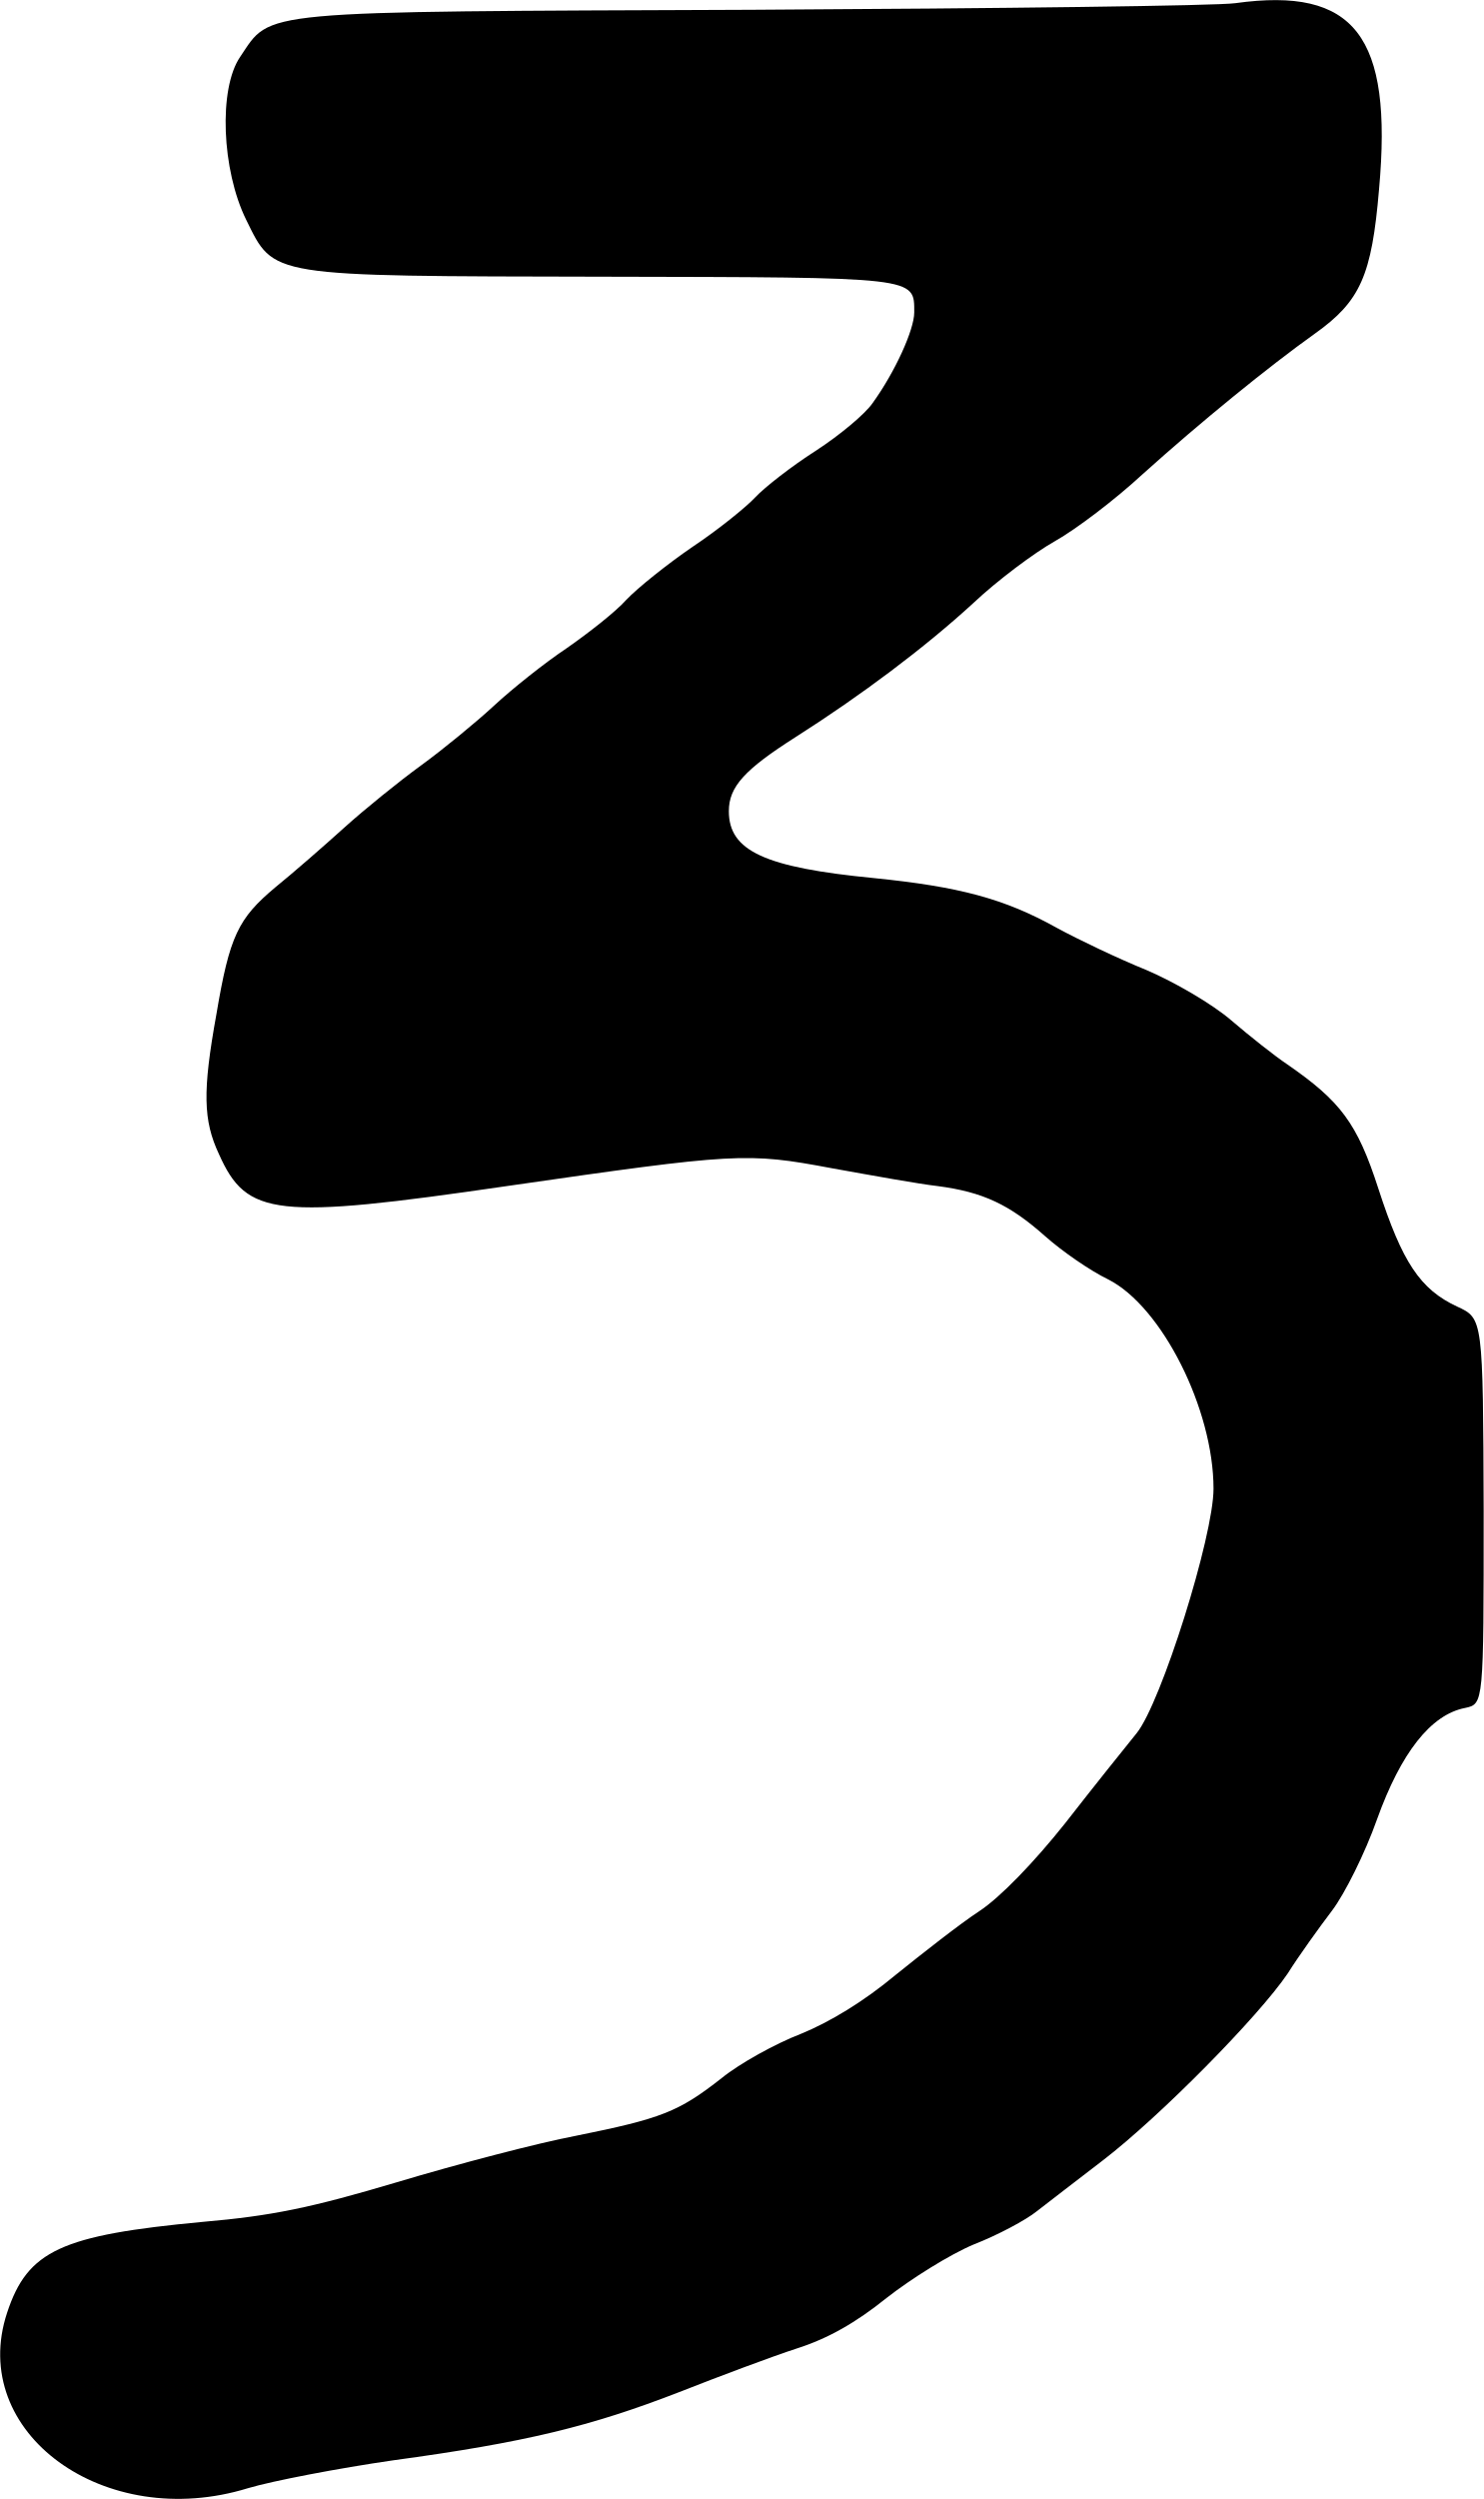
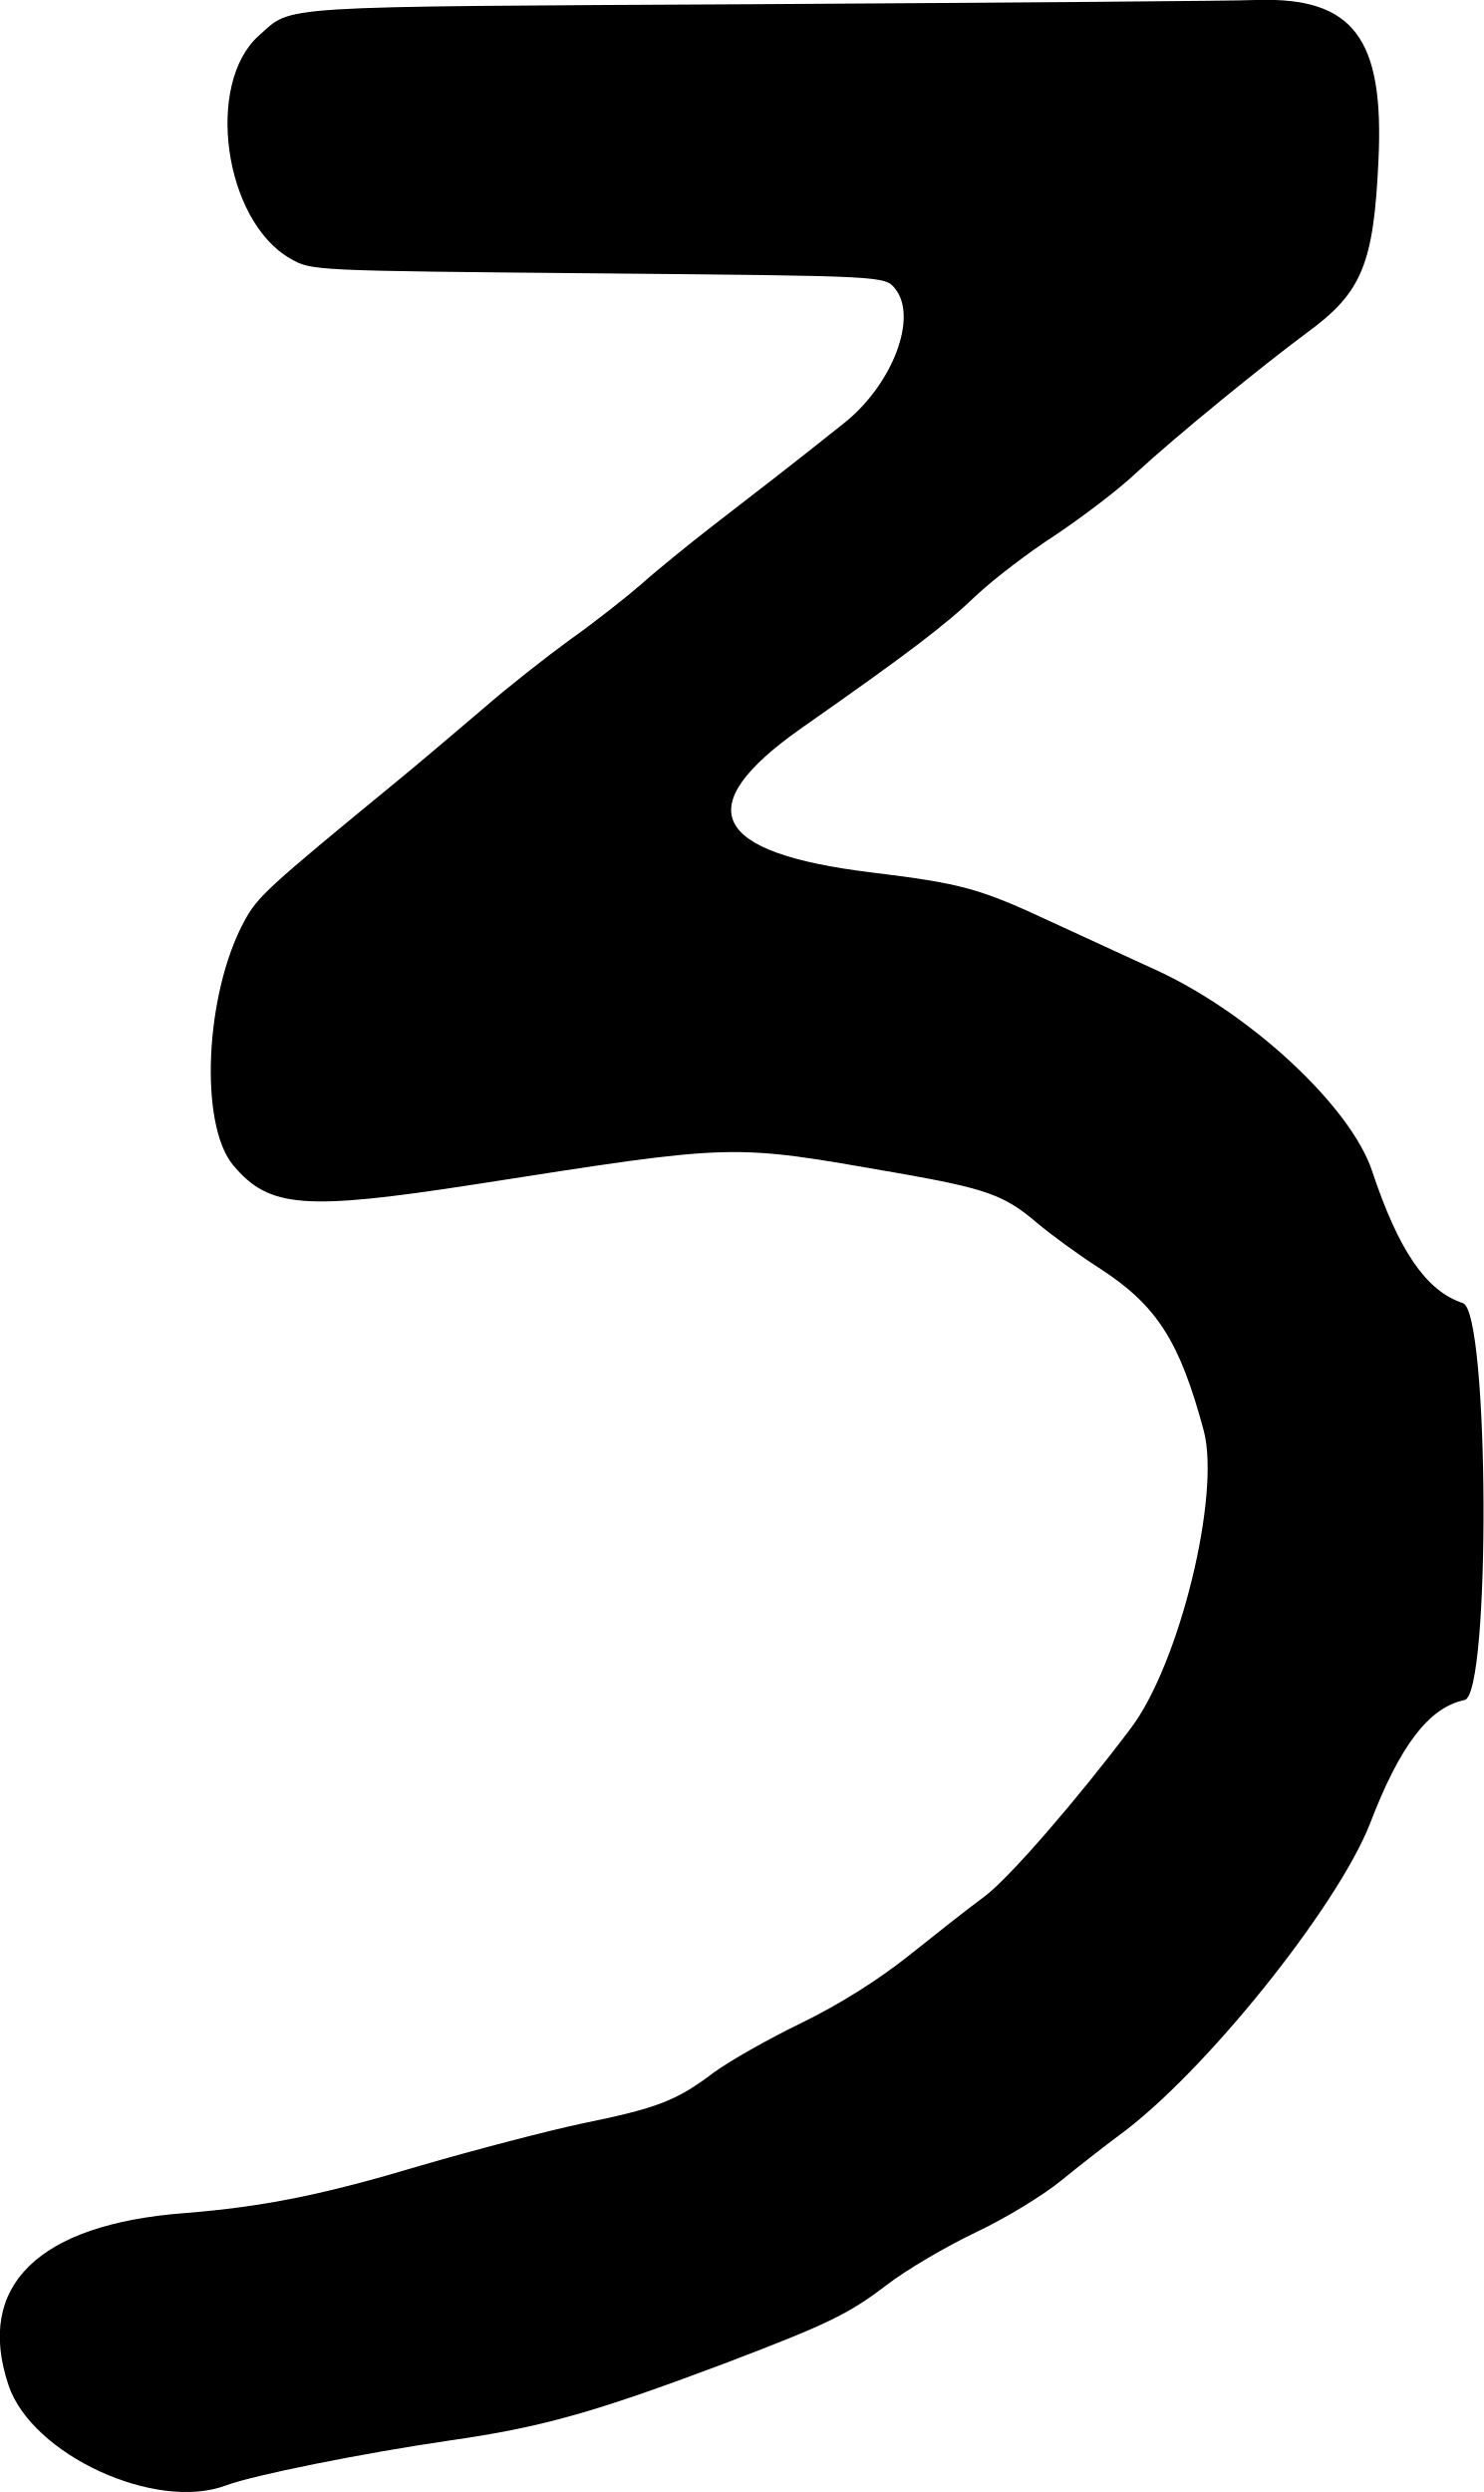
- <svg xmlns="http://www.w3.org/2000/svg" viewBox="0 0 224.055 377.317">
-   <g transform="translate(-15.92369,386.5783) scale(0.1,-0.1)" fill="#000000" stroke="none">
-     <path d="M2025 3861 c-27 -4 -356 -8 -730 -10 -757 -3 -725 0 -773 -71 -33 -48 -28 -171 9 -246 43 -87 30 -85 539 -86 477 -1 470 0 470 -54 0 -26 -29 -90 -63 -137 -11 -16 -49 -48 -86 -72 -36 -23 -77 -55 -91 -70 -14 -15 -56 -49 -95 -75 -38 -26 -83 -62 -100 -80 -16 -18 -57 -50 -90 -73 -33 -22 -82 -61 -110 -87 -27 -25 -77 -66 -110 -90 -33 -24 -85 -66 -116 -94 -31 -28 -78 -69 -104 -90 -56 -47 -69 -73 -89 -192 -21 -116 -20 -160 4 -211 42 -94 85 -99 435 -48 347 50 362 51 490 27 61 -11 133 -24 160 -27 69 -9 109 -28 163 -76 26 -23 68 -52 95 -65 81 -41 159 -196 159 -316 0 -72 -79 -323 -116 -369 -17 -21 -66 -82 -108 -136 -47 -59 -98 -112 -130 -133 -29 -19 -85 -63 -126 -96 -48 -40 -99 -71 -143 -89 -39 -15 -93 -45 -120 -67 -65 -51 -91 -61 -220 -87 -58 -11 -180 -43 -270 -70 -131 -39 -190 -51 -294 -60 -213 -20 -264 -43 -295 -137 -60 -181 147 -332 364 -265 37 11 136 30 219 42 199 27 298 51 432 103 61 24 141 54 178 66 47 15 89 39 135 76 37 29 96 66 132 81 36 14 79 37 95 50 17 13 62 48 100 77 86 66 235 217 279 282 17 27 48 70 67 95 19 25 50 87 68 138 36 100 81 158 133 168 28 6 28 6 28 297 -1 291 -1 291 -40 309 -56 26 -83 67 -119 178 -32 99 -57 132 -138 188 -18 12 -56 42 -84 66 -29 25 -86 58 -128 76 -42 17 -103 46 -136 64 -79 44 -147 62 -276 75 -165 16 -219 41 -219 101 0 37 24 63 101 112 99 63 195 135 268 202 36 34 92 76 124 94 32 18 91 63 131 100 90 81 191 163 261 213 69 49 86 88 97 218 21 232 -37 306 -217 281z" />
+ <svg xmlns="http://www.w3.org/2000/svg" viewBox="0 0 281.095 472.135">
+   <g transform="translate(-19.49085,482.7921) scale(0.1,-0.1)" fill="#000000" stroke="none">
+     <path d="M1635 4820 c-936 -5 -884 -2 -949 -59 -103 -91 -67 -351 59 -423 40 -23 40 -23 583 -28 544 -5 544 -5 563 -29 44 -54 -5 -182 -97 -255 -104 -83 -168 -132 -247 -193 -45 -35 -107 -85 -137 -112 -30 -26 -91 -74 -135 -105 -44 -32 -118 -90 -165 -131 -47 -40 -121 -103 -165 -139 -245 -201 -262 -217 -287 -263 -75 -138 -86 -386 -21 -463 68 -81 134 -86 458 -36 500 78 482 77 798 22 171 -30 205 -42 267 -95 26 -22 78 -60 117 -85 110 -71 153 -138 199 -309 32 -122 -46 -441 -138 -563 -103 -137 -230 -283 -276 -318 -30 -22 -96 -74 -146 -114 -58 -46 -131 -92 -203 -127 -62 -30 -136 -72 -166 -94 -70 -53 -106 -67 -248 -96 -66 -14 -204 -50 -307 -80 -187 -56 -298 -78 -447 -90 -278 -21 -397 -138 -334 -326 44 -132 279 -240 412 -190 50 19 258 61 423 85 175 25 274 53 519 145 197 75 237 94 309 149 39 30 116 75 171 101 55 26 127 70 160 97 33 27 83 66 110 86 162 118 414 433 476 591 57 149 112 220 179 234 50 9 47 736 -3 752 -70 23 -122 100 -172 250 -40 121 -227 296 -405 379 -41 19 -131 60 -200 92 -139 65 -172 74 -344 95 -303 37 -346 123 -133 273 200 140 274 196 332 252 33 31 100 82 148 113 48 32 119 85 156 120 76 70 238 202 323 265 104 76 126 130 135 327 11 231 -48 308 -229 303 -46 -2 -470 -5 -943 -8z" />
  </g>
</svg>
